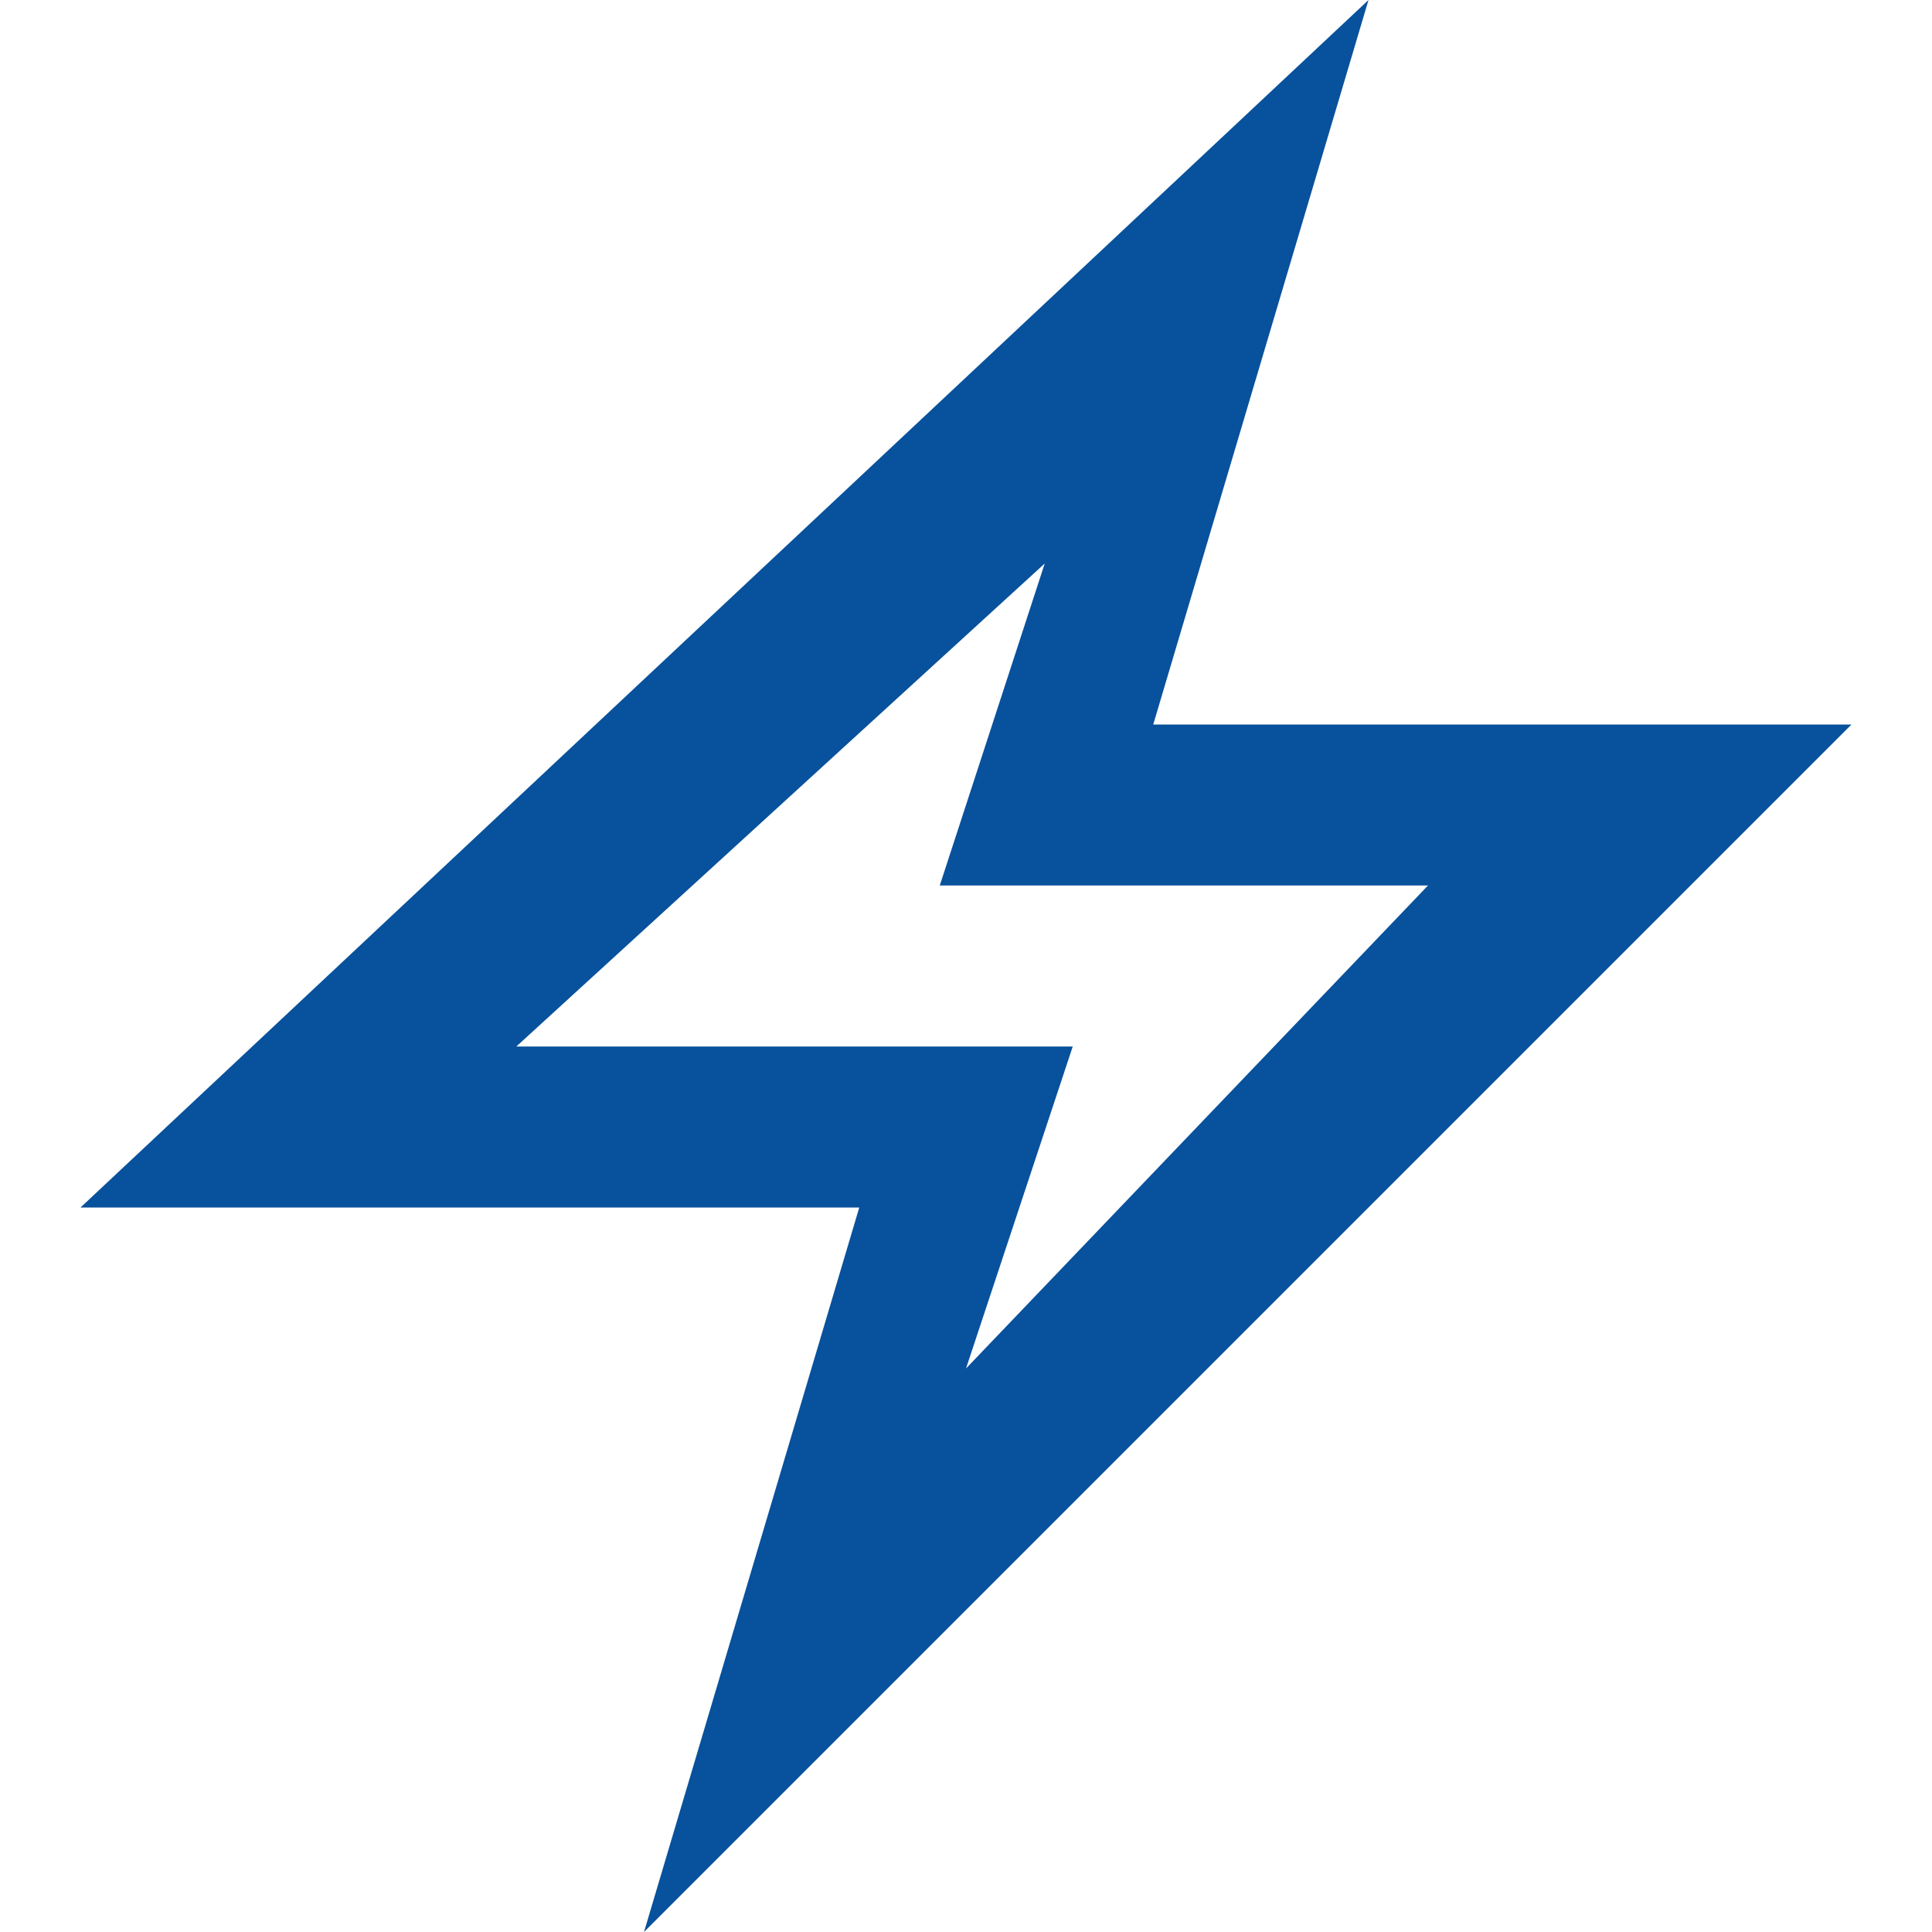
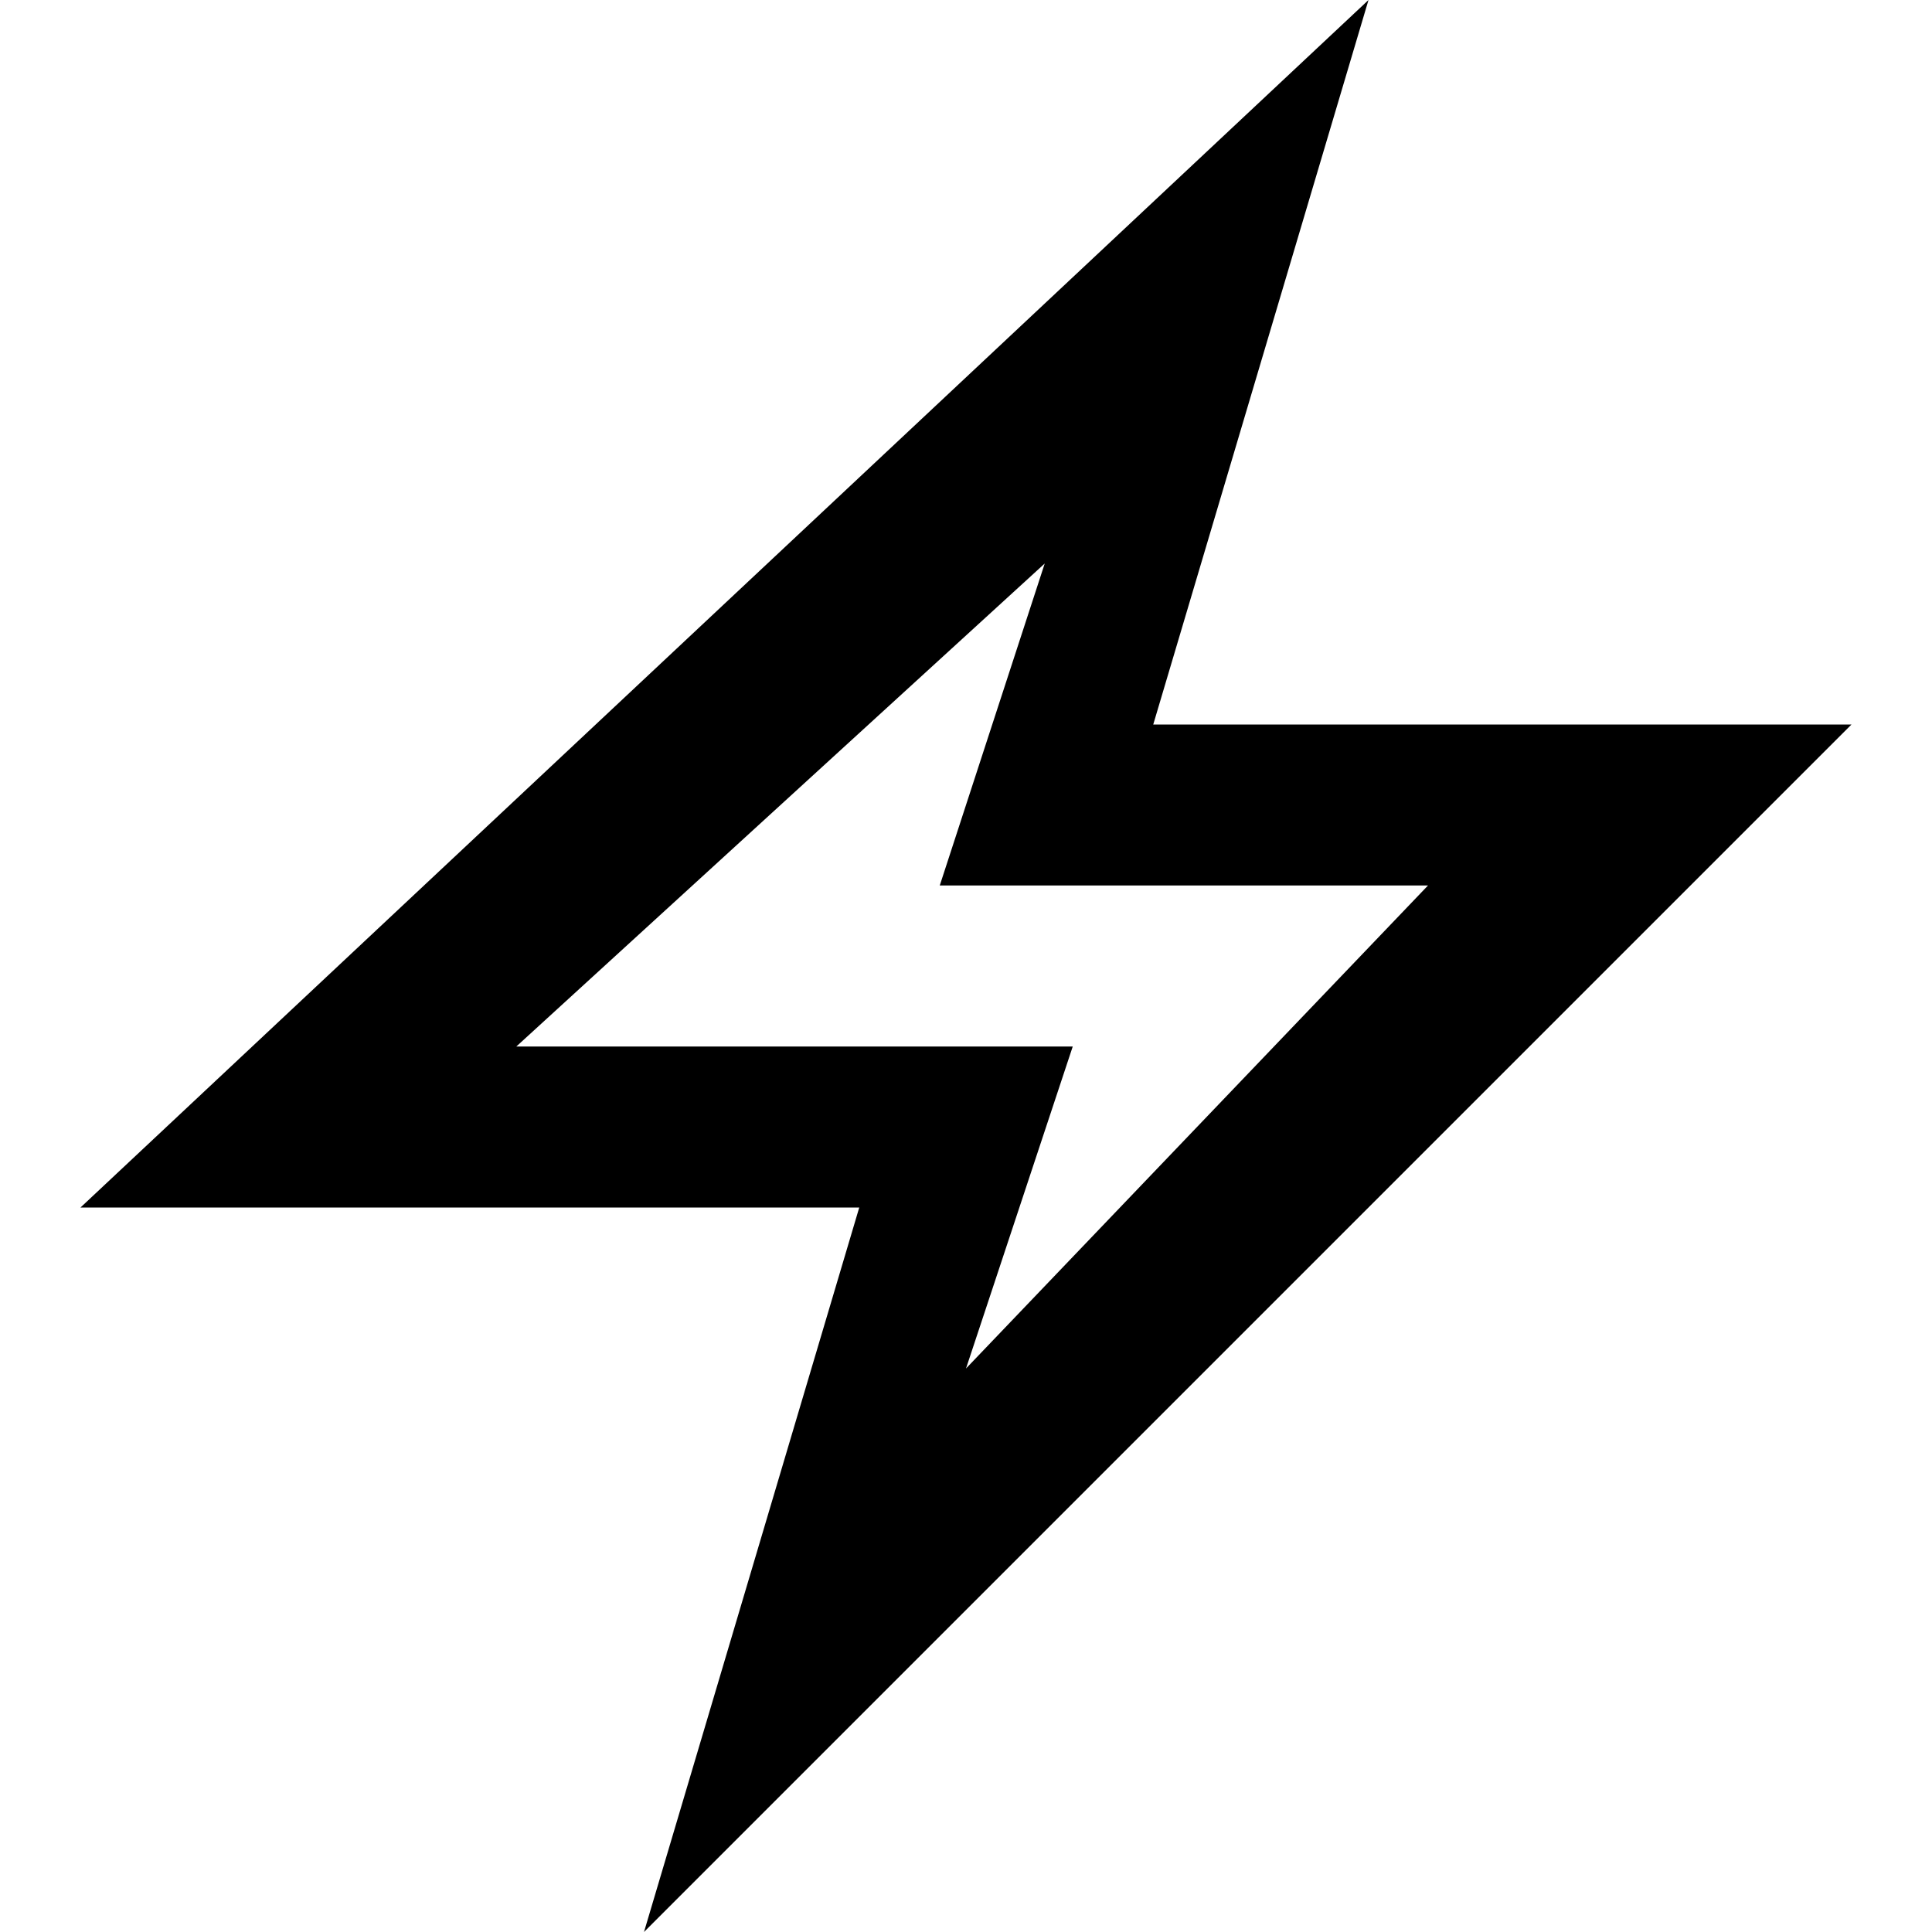
- <svg xmlns="http://www.w3.org/2000/svg" fill="#08519c" width="24" height="24" viewBox="0 0 24 24">
+ <svg xmlns="http://www.w3.org/2000/svg" fill="currentColor" width="24" height="24" viewBox="0 0 24 24">
  <path d="M8 24l2.674-9h-9.674l16-15-2.674 9h8.674l-15 15zm-1.586-11h6.912l-1.326 4 5.739-6h-6.065l1.304-4-6.564 6z" />
</svg>
